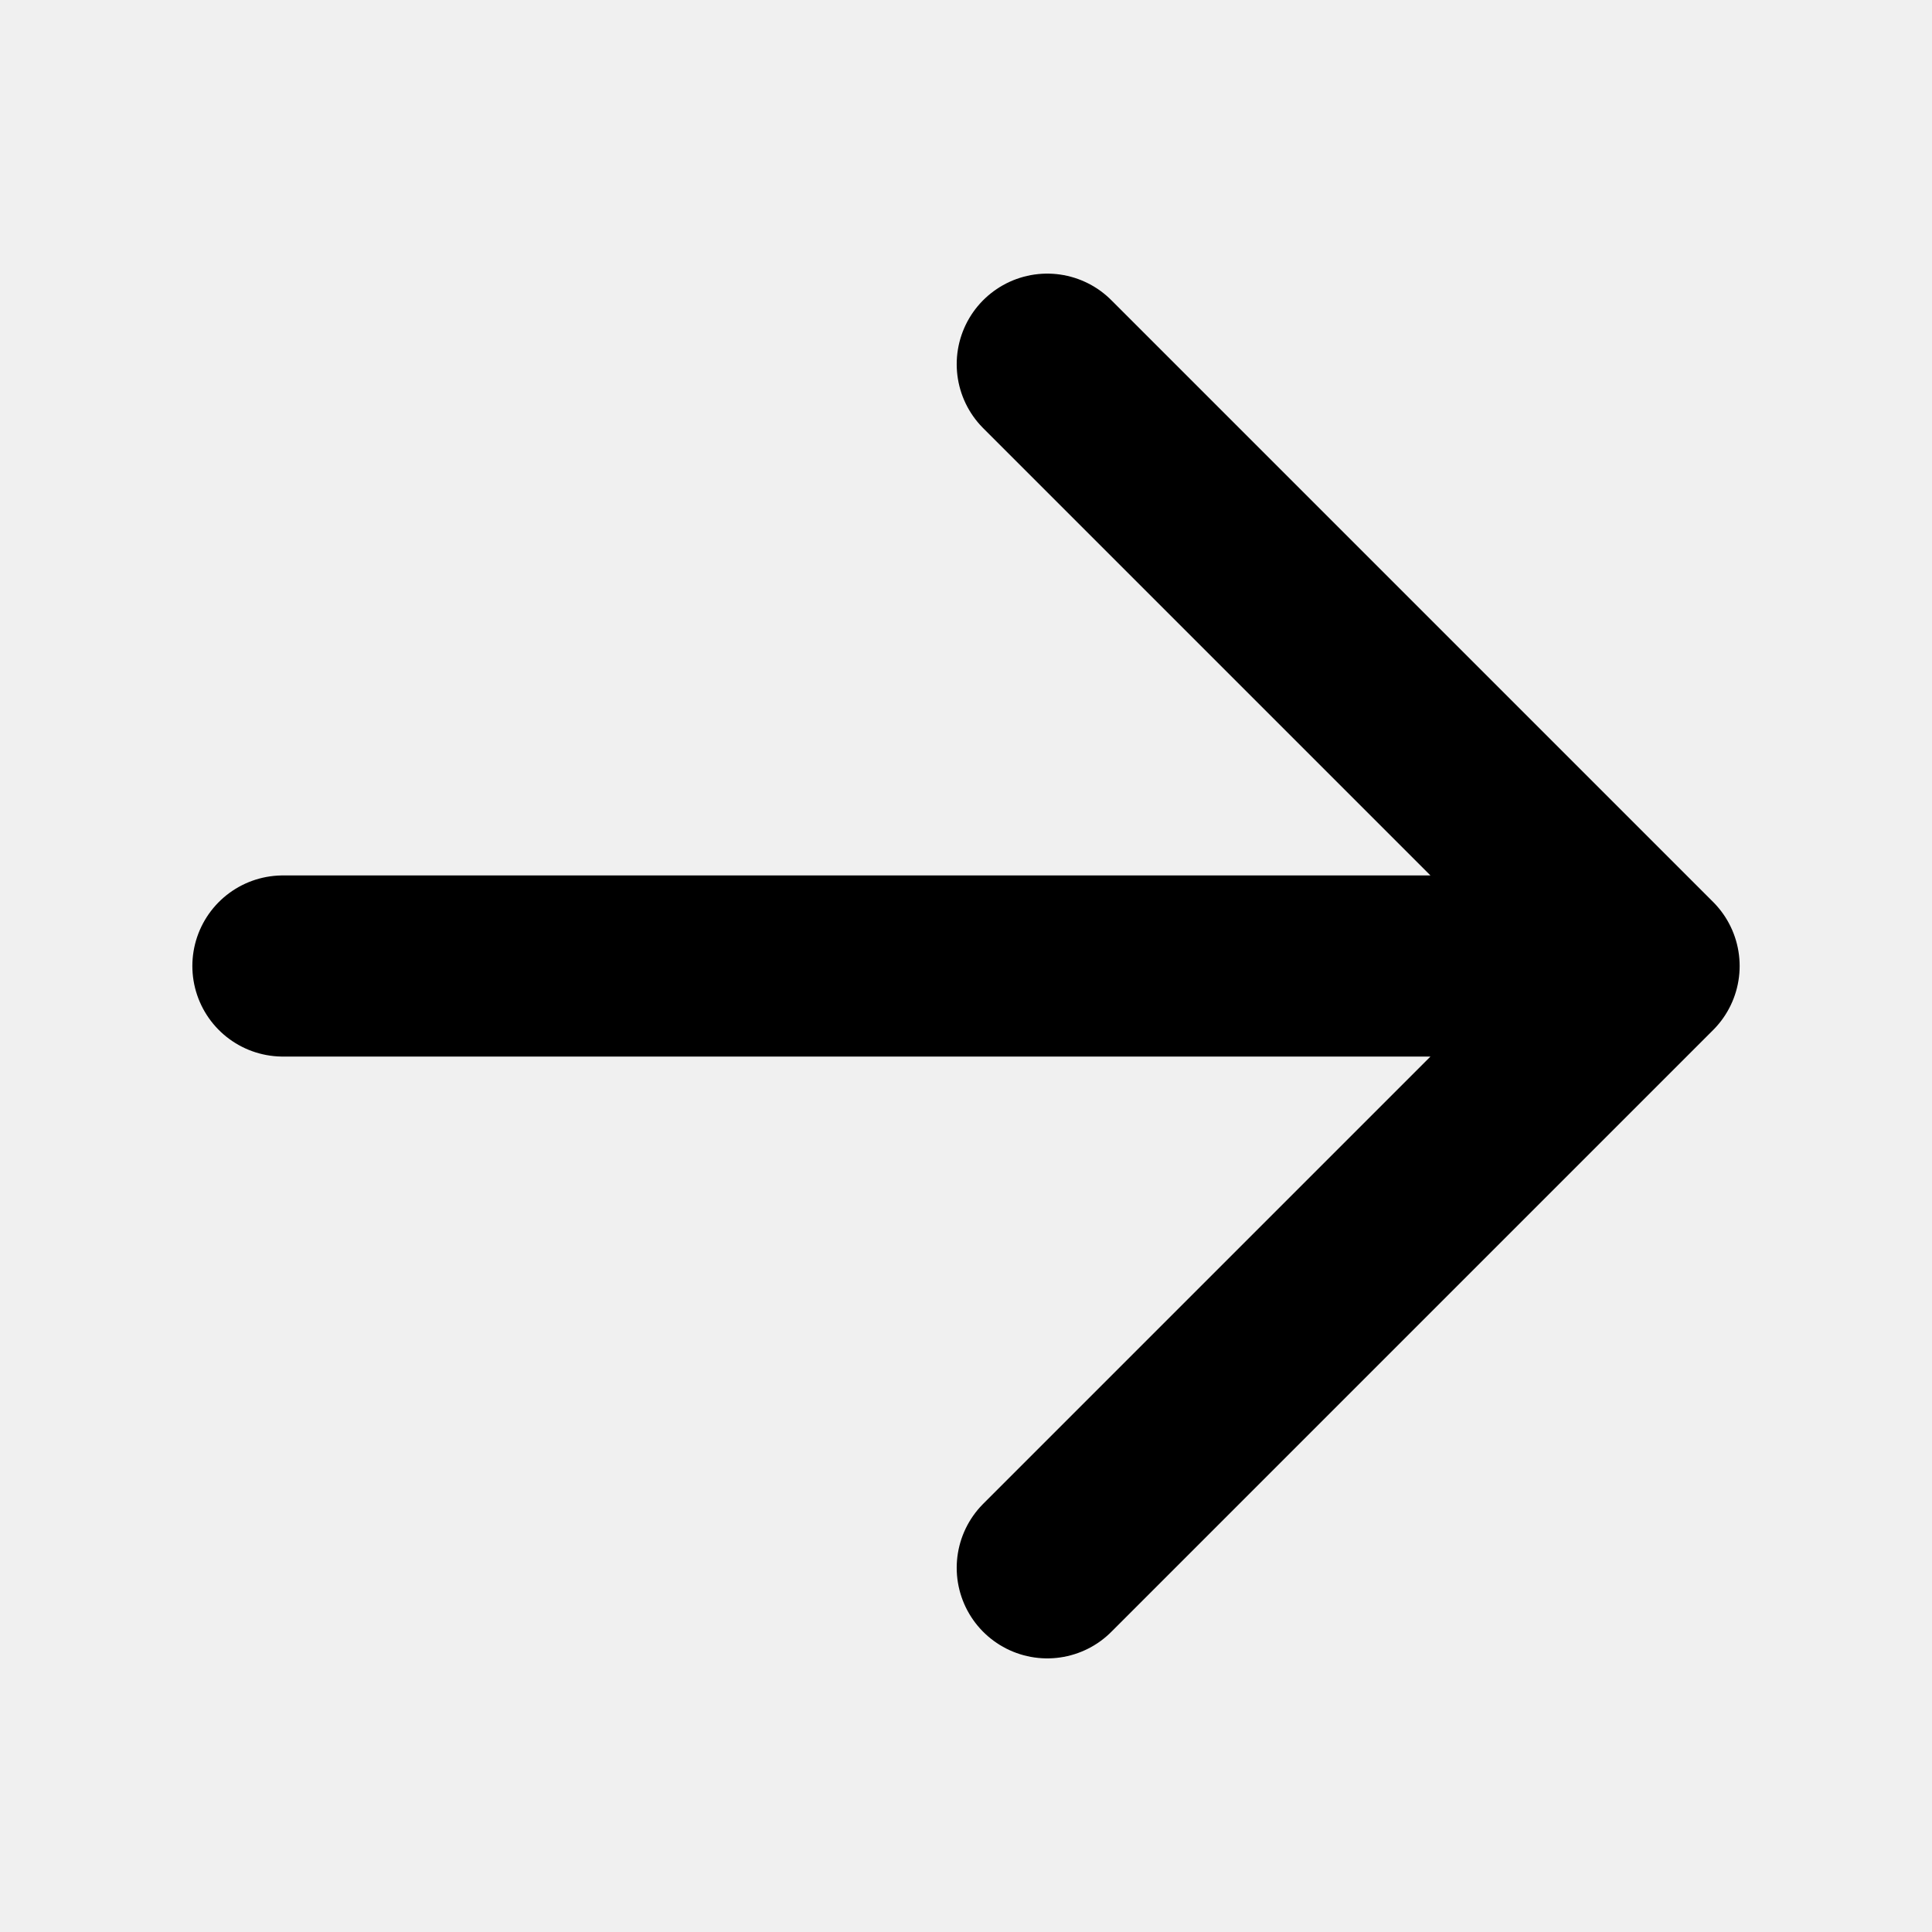
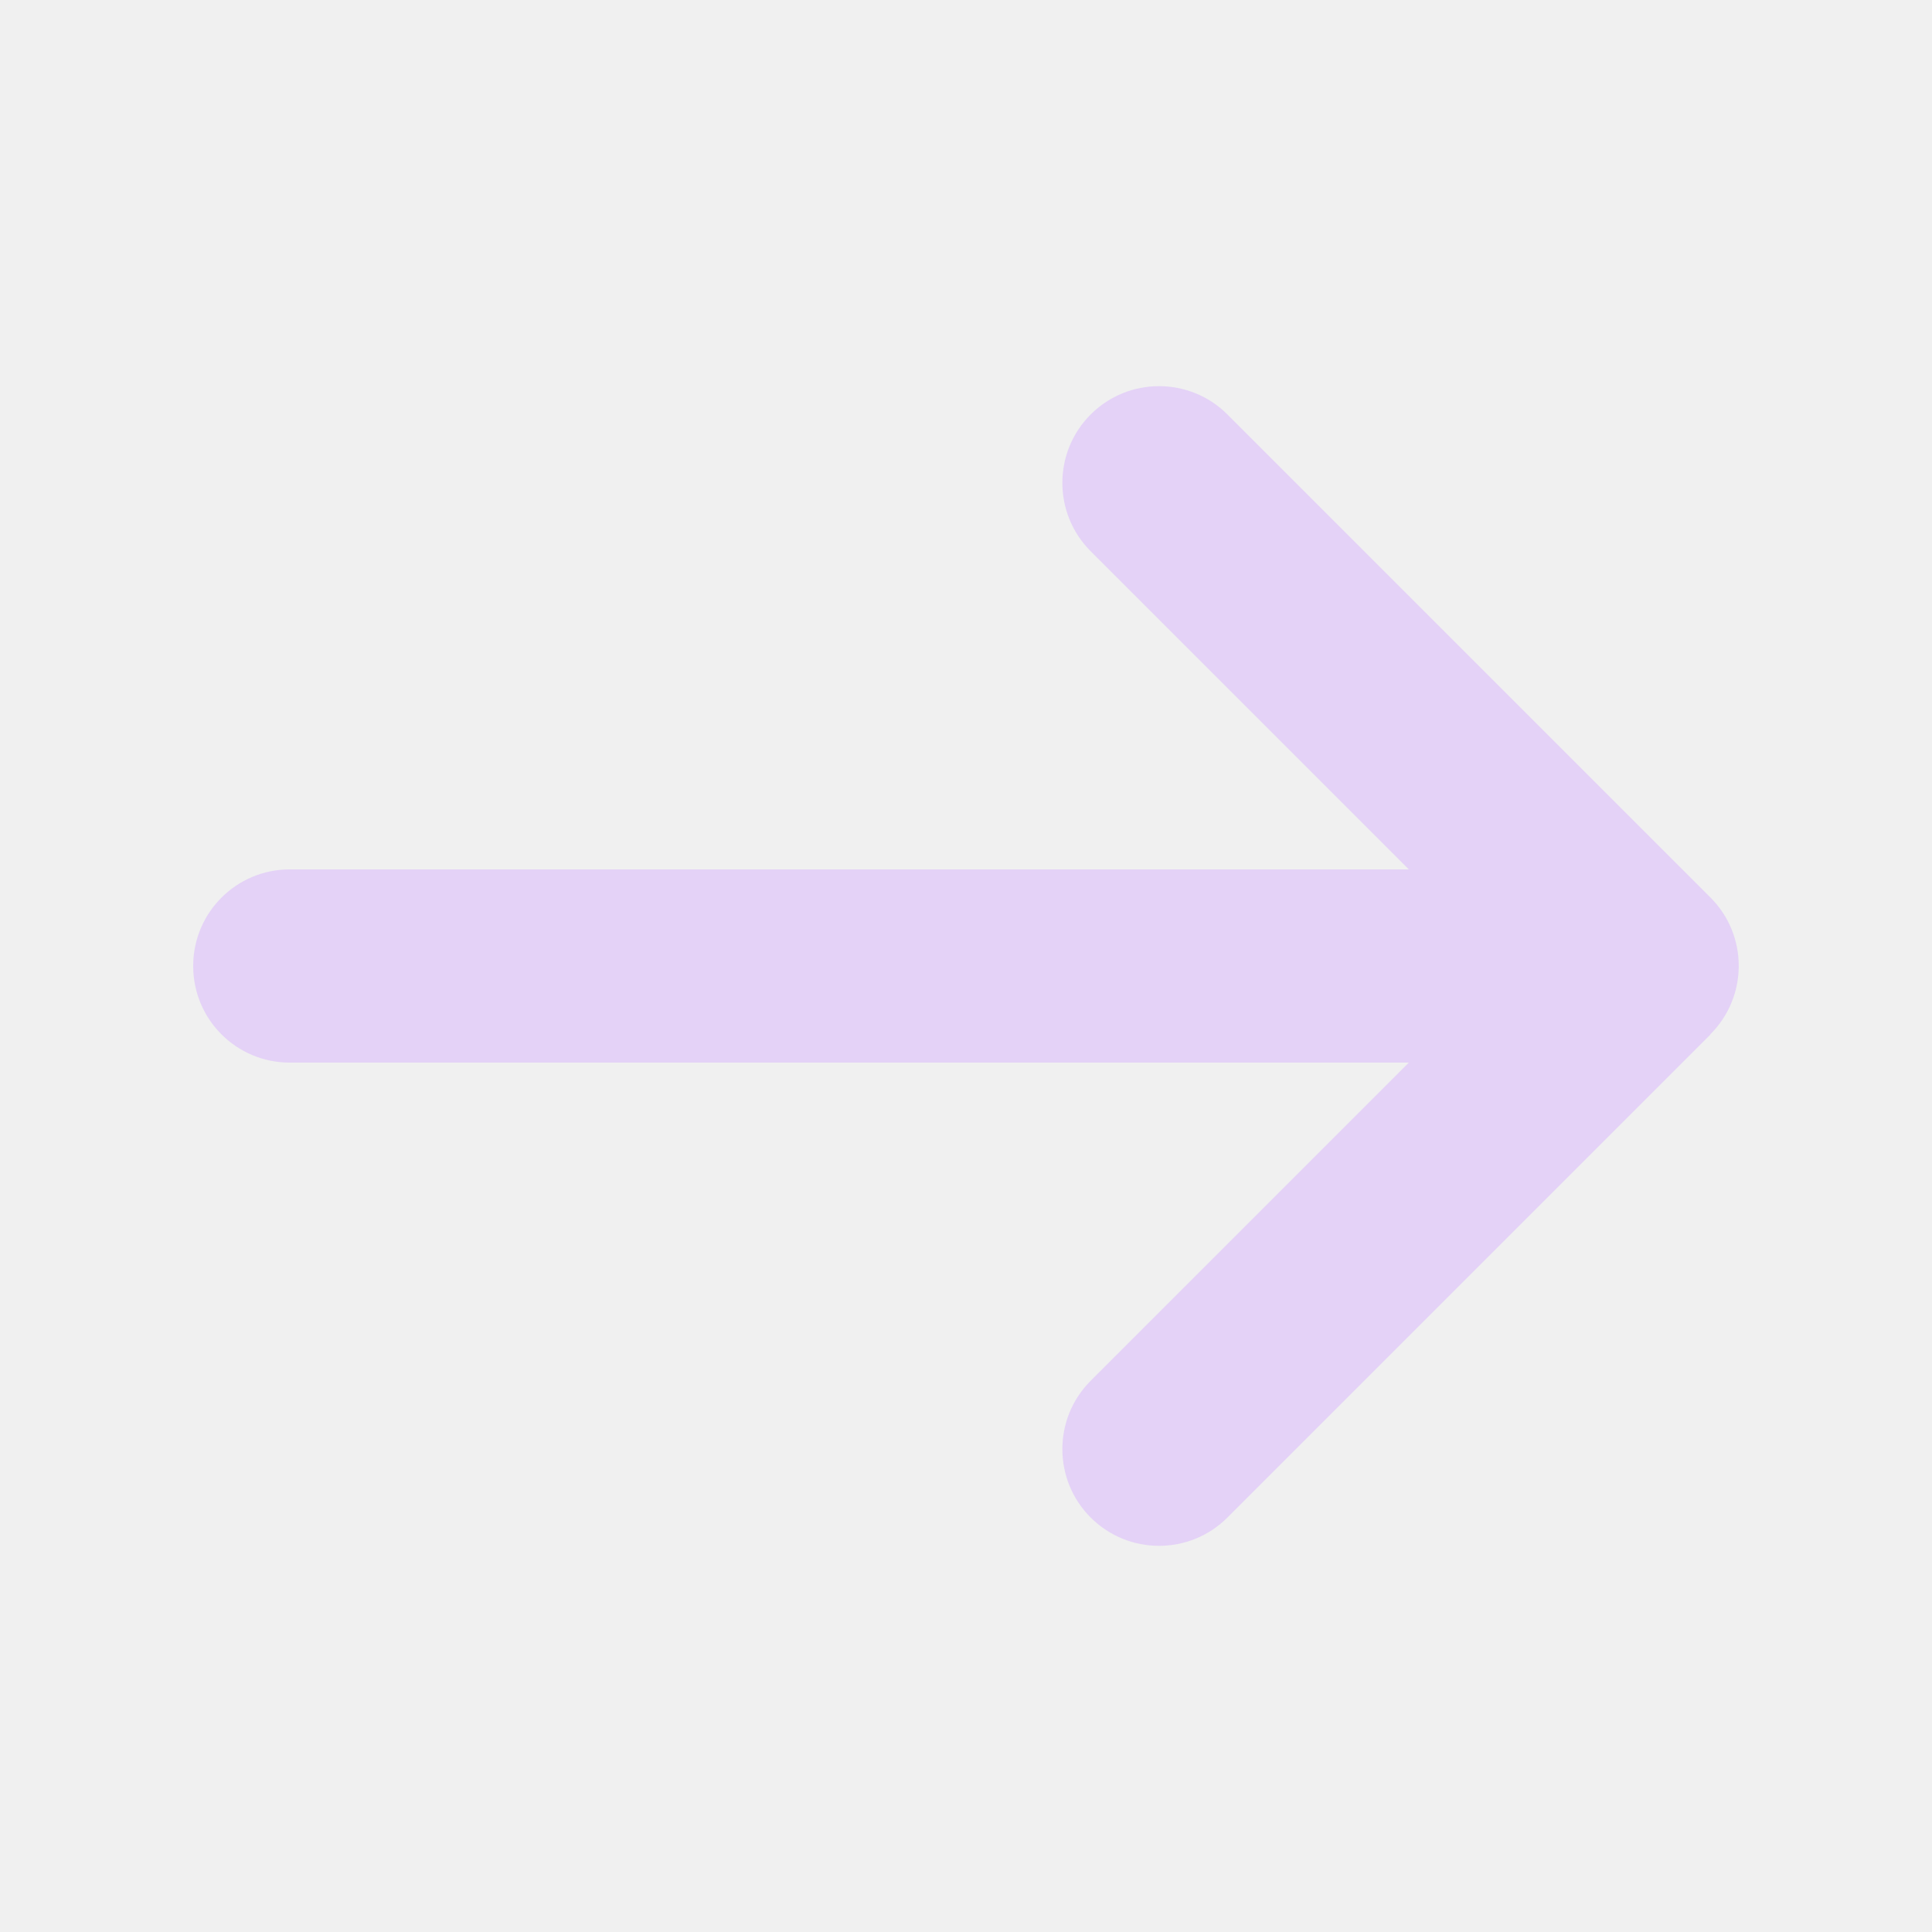
- <svg xmlns="http://www.w3.org/2000/svg" width="16" height="16" viewBox="0 0 16 16">
-   <path stroke="currentColor" stroke-linecap="round" stroke-linejoin="round" stroke-width="1.5" d="M2.343 8h11.314m0 0-4.984 4.984M13.657 8 8.673 3.016" fill="#fff" />
+ <svg xmlns="http://www.w3.org/2000/svg" viewBox="0 0 640 640" fill="#d8b4fe80">
+   <path d="M566.6 342.6C579.1 330.1 579.1 309.8 566.6 297.3L406.6 137.3C394.1 124.8 373.8 124.8 361.3 137.3C348.8 149.8 348.8 170.1 361.3 182.6L466.7 288L96 288C78.3 288 64 302.3 64 320C64 337.7 78.3 352 96 352L466.7 352L361.3 457.4C348.8 469.9 348.8 490.2 361.3 502.7C373.8 515.2 394.1 515.2 406.6 502.7L566.6 342.7z" />
</svg>
